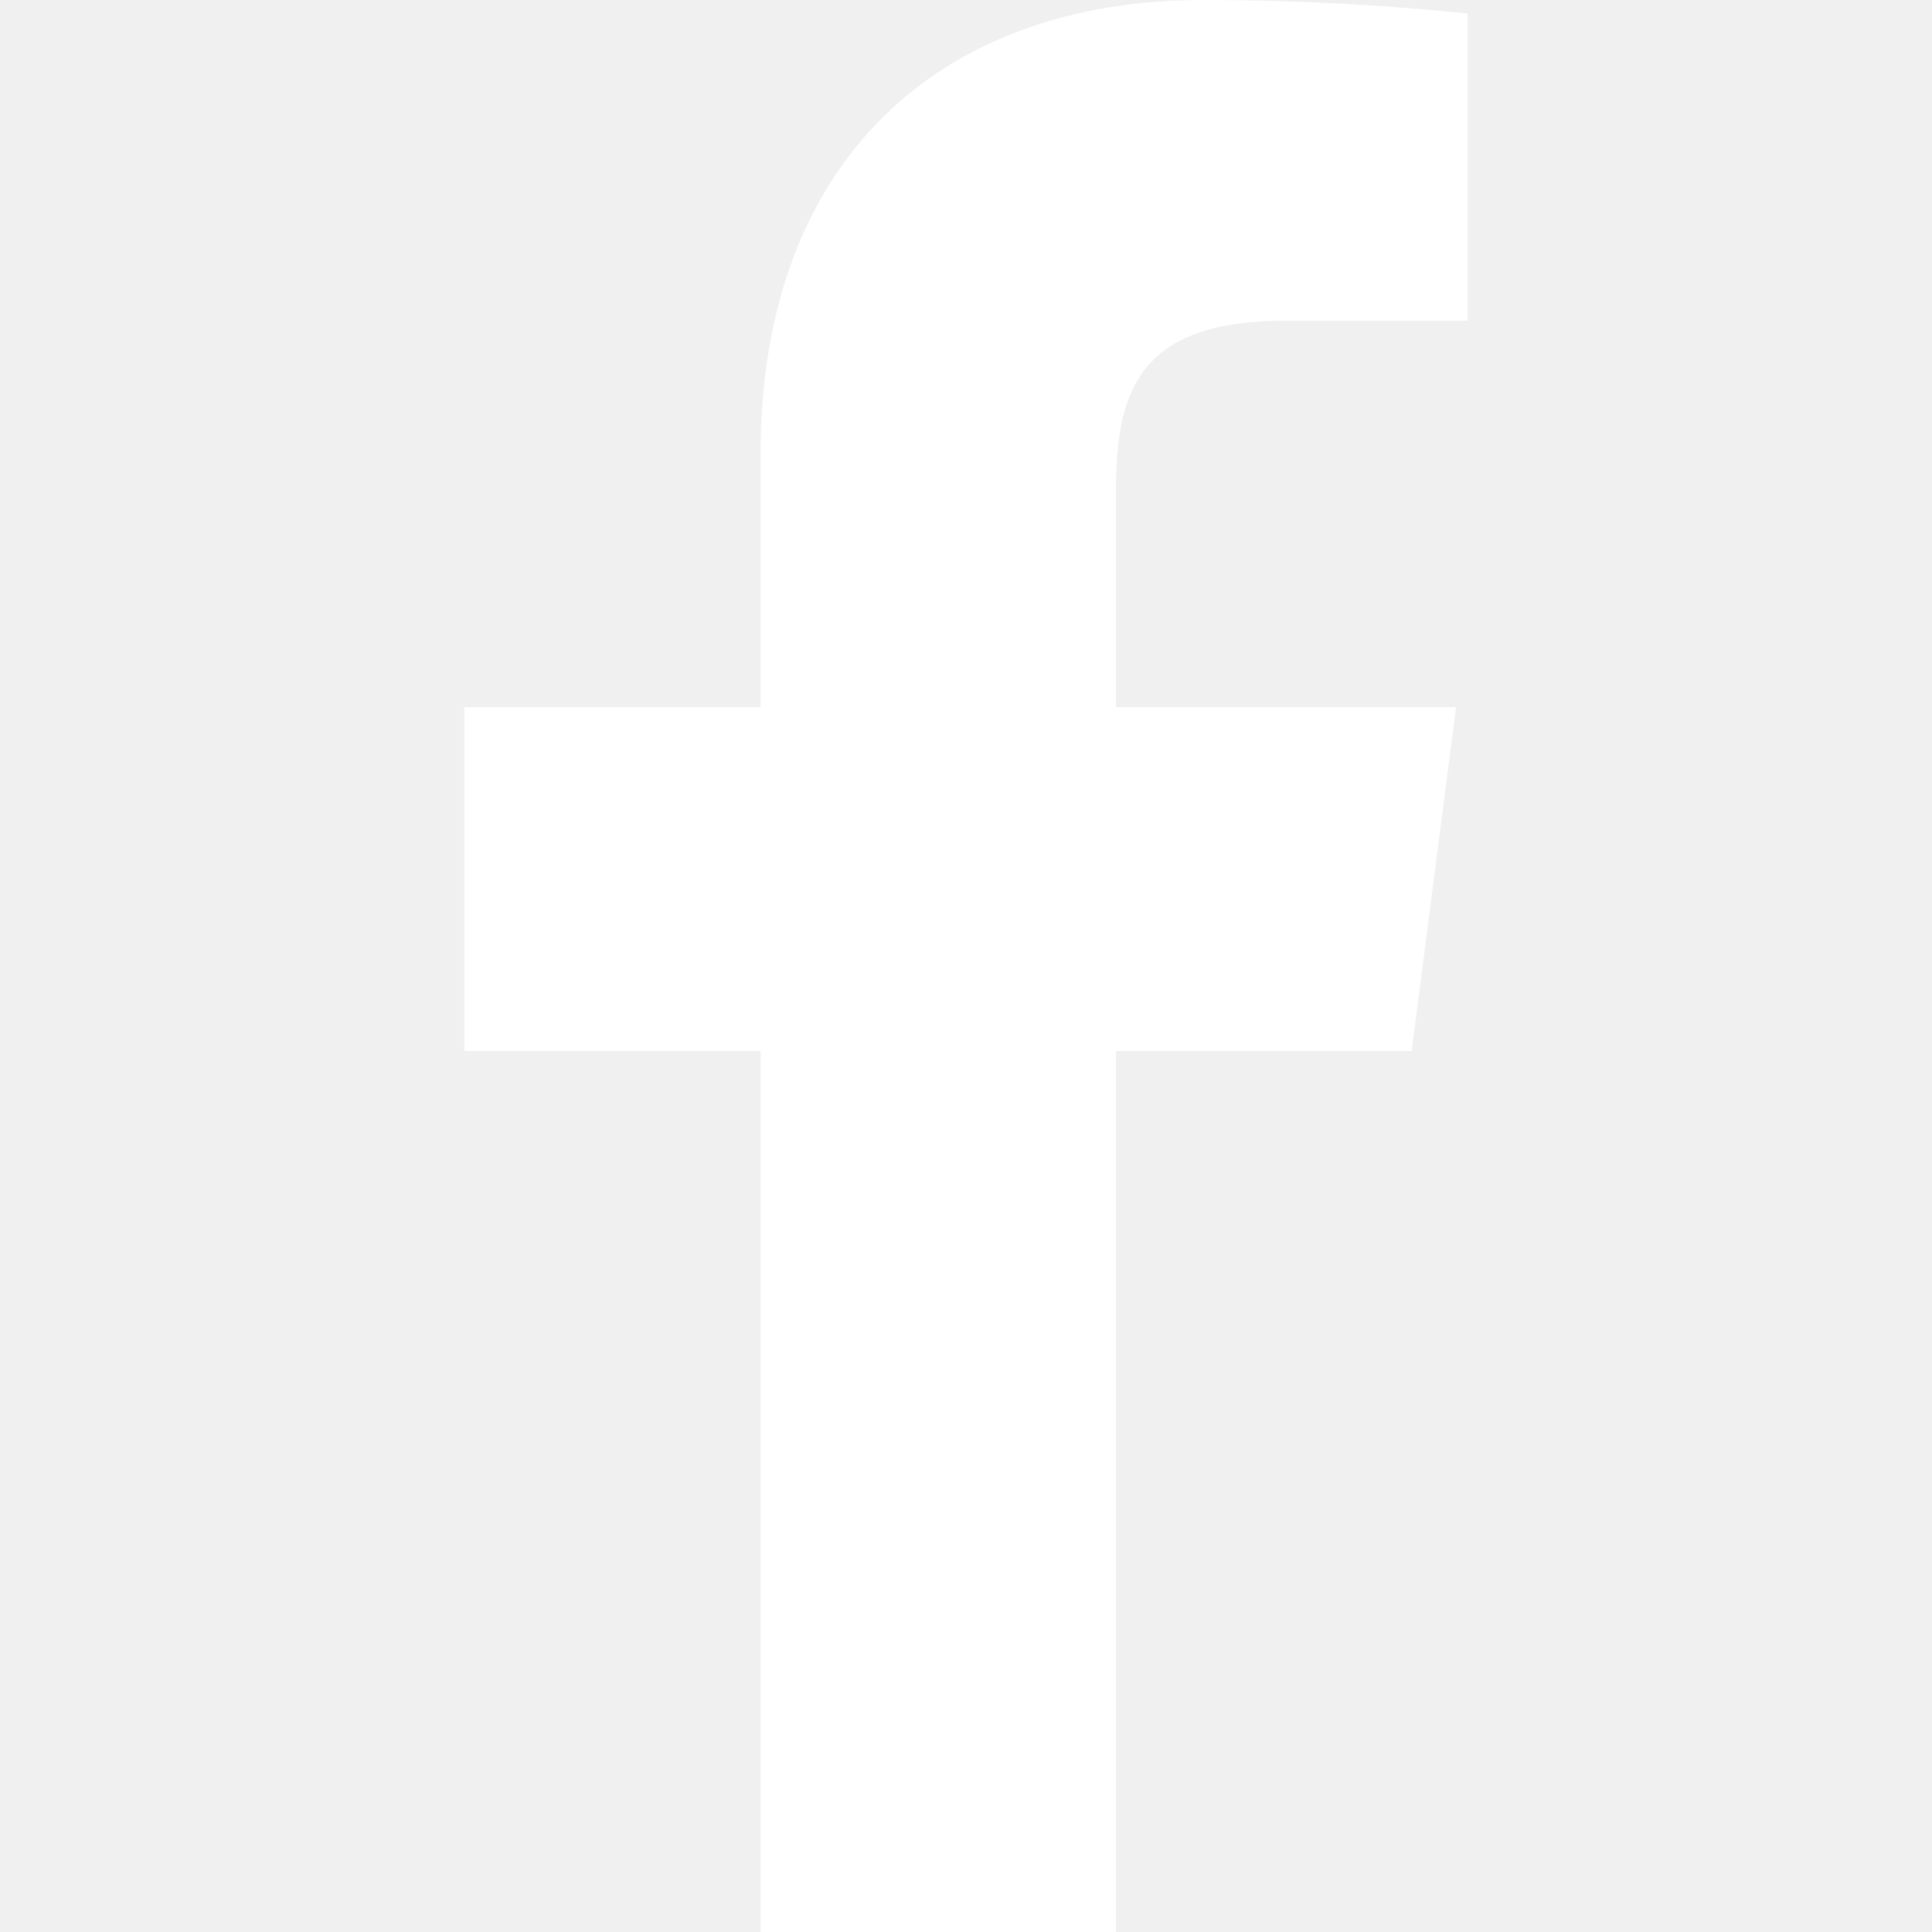
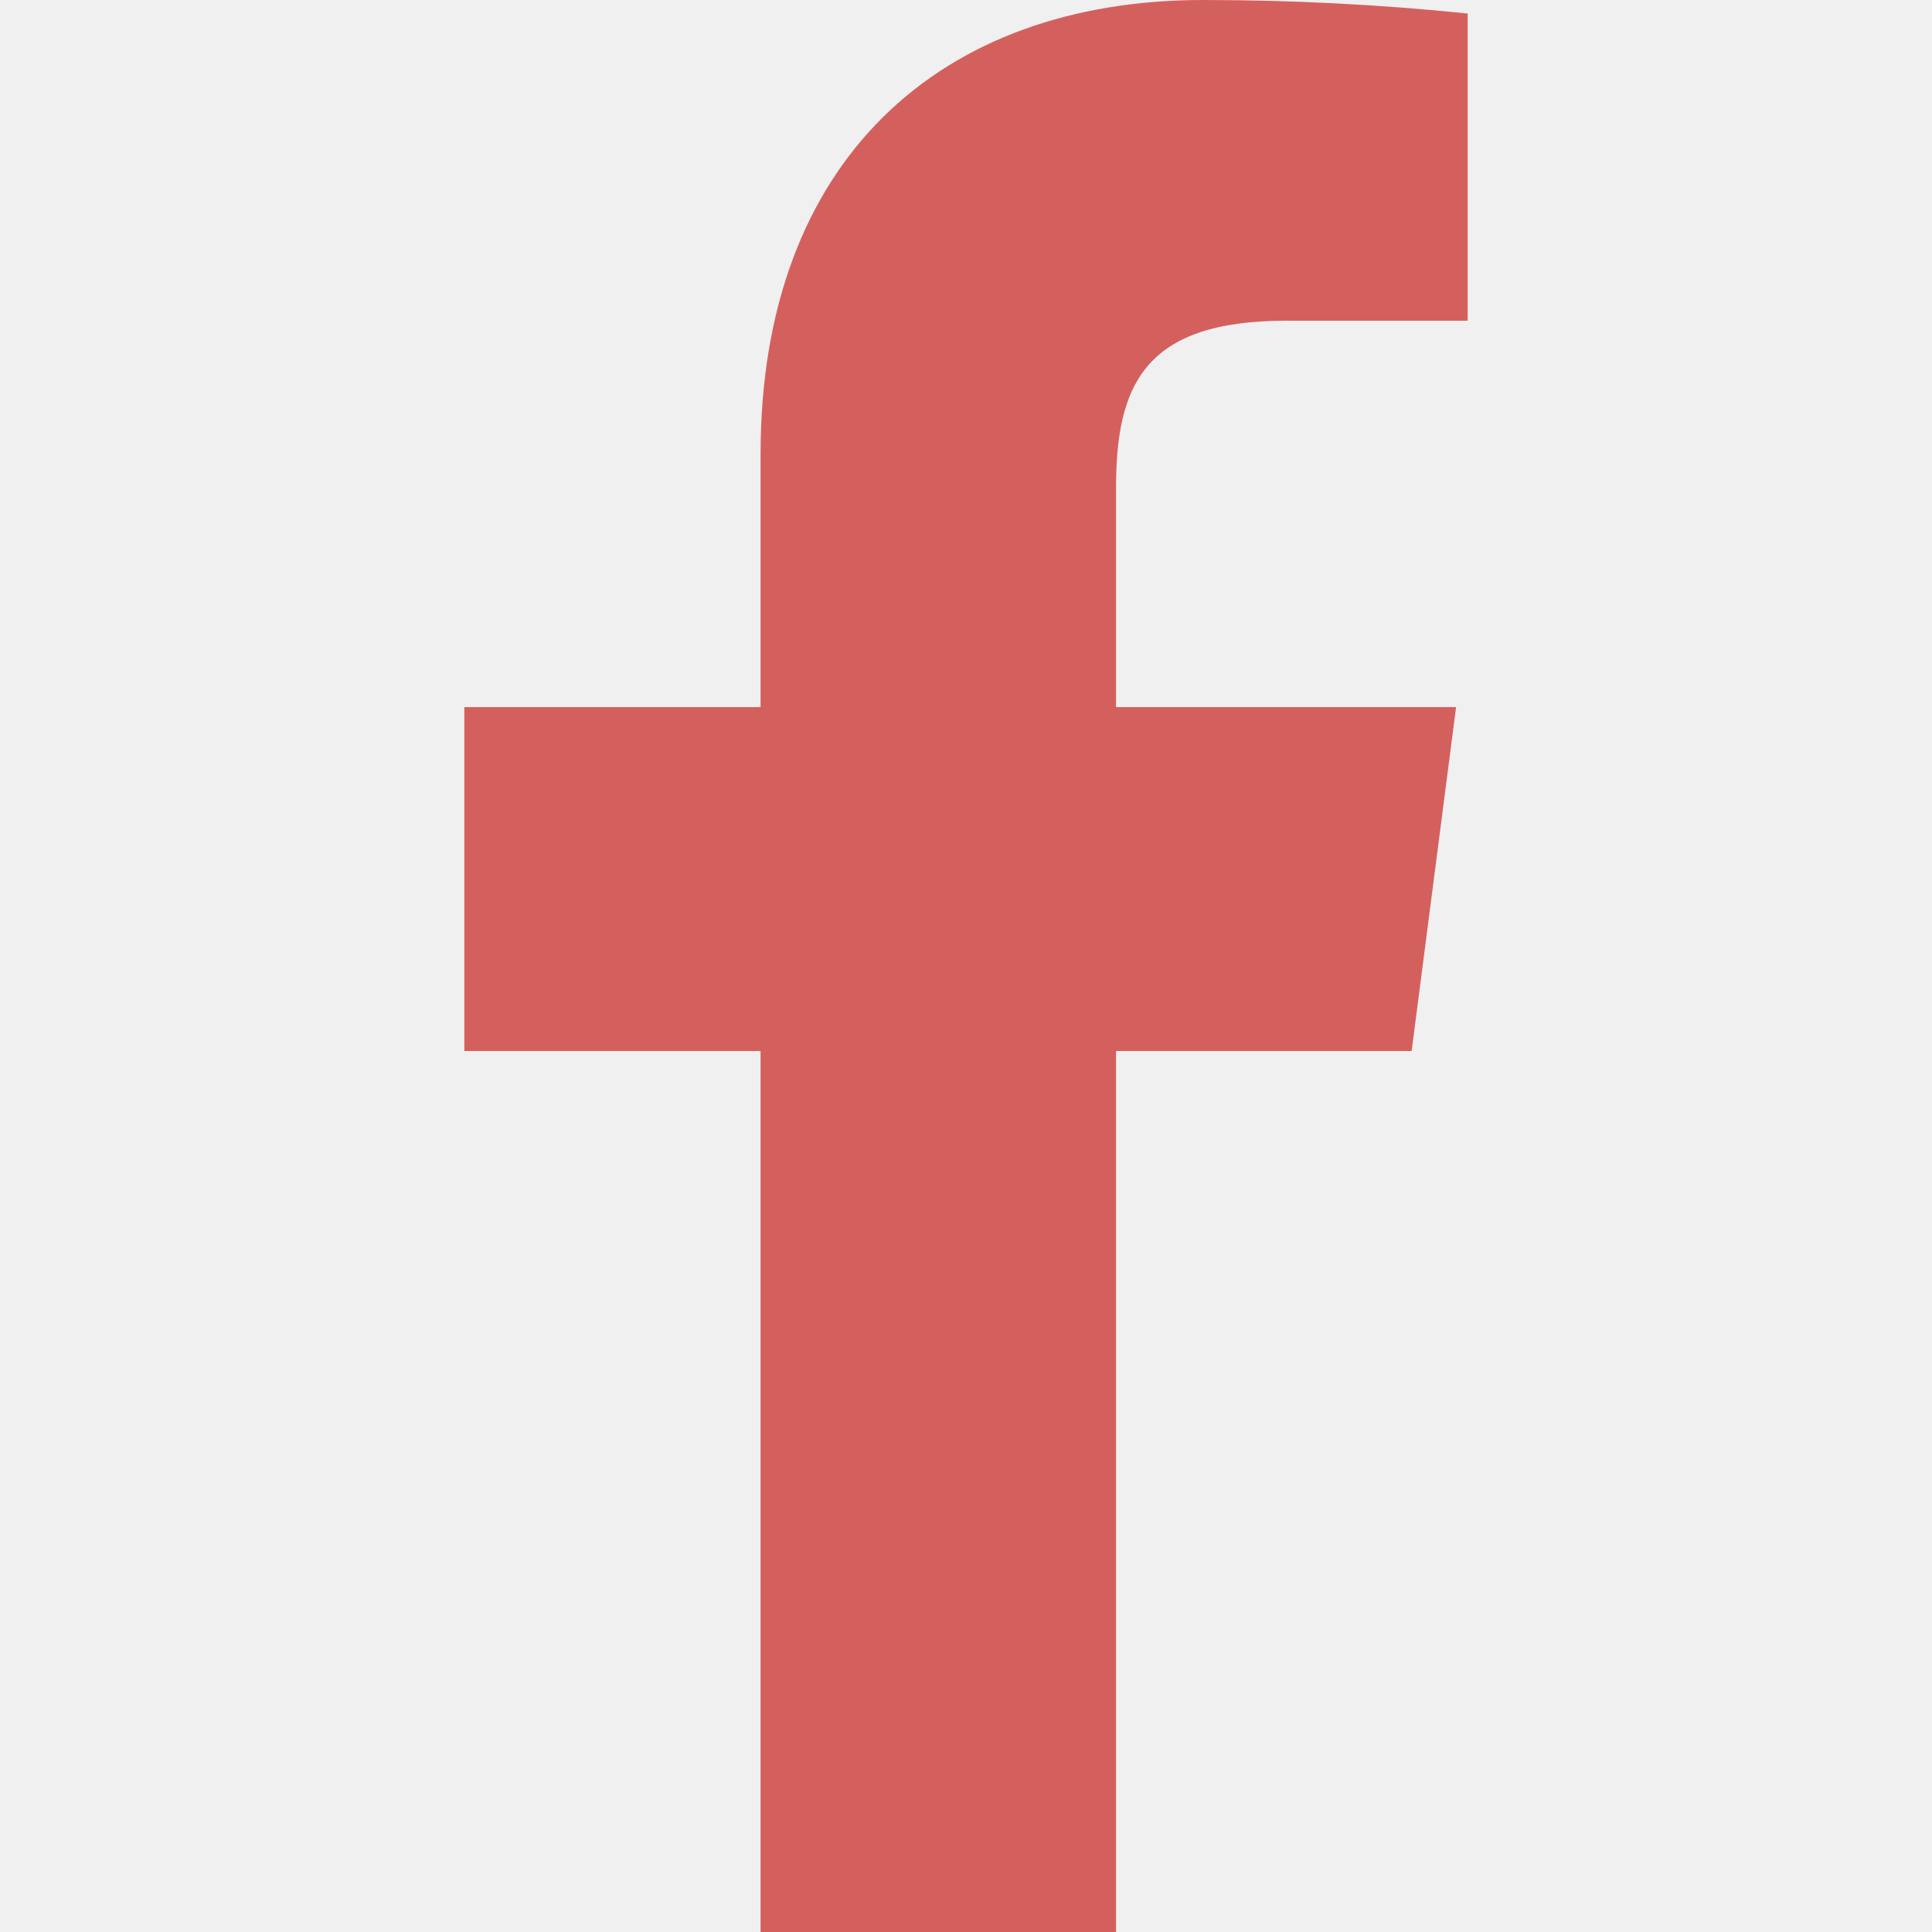
<svg xmlns="http://www.w3.org/2000/svg" version="1.1" id="Capa_1" x="0px" y="0px" viewBox="0 0 300 300" style="enable-background:new 0 0 300 300;" xml:space="preserve">
  <style type="text/css">
- 	.st0{fill:#FFFFFF;}
+ 	.st0{fill:#D4605E;}
</style>
  <g>
    <path class="st0" d="M199.7,49.8h28.2V2.1C214.3,0.7,200.6,0,186.8,0c-40.8,0-68.7,24.9-68.7,70.5v39.3h-46v53.4h46V300h55.2V163.2   h45.9l6.9-53.4h-52.8v-34C173.3,60,177.5,49.8,199.7,49.8z" />
  </g>
</svg>
